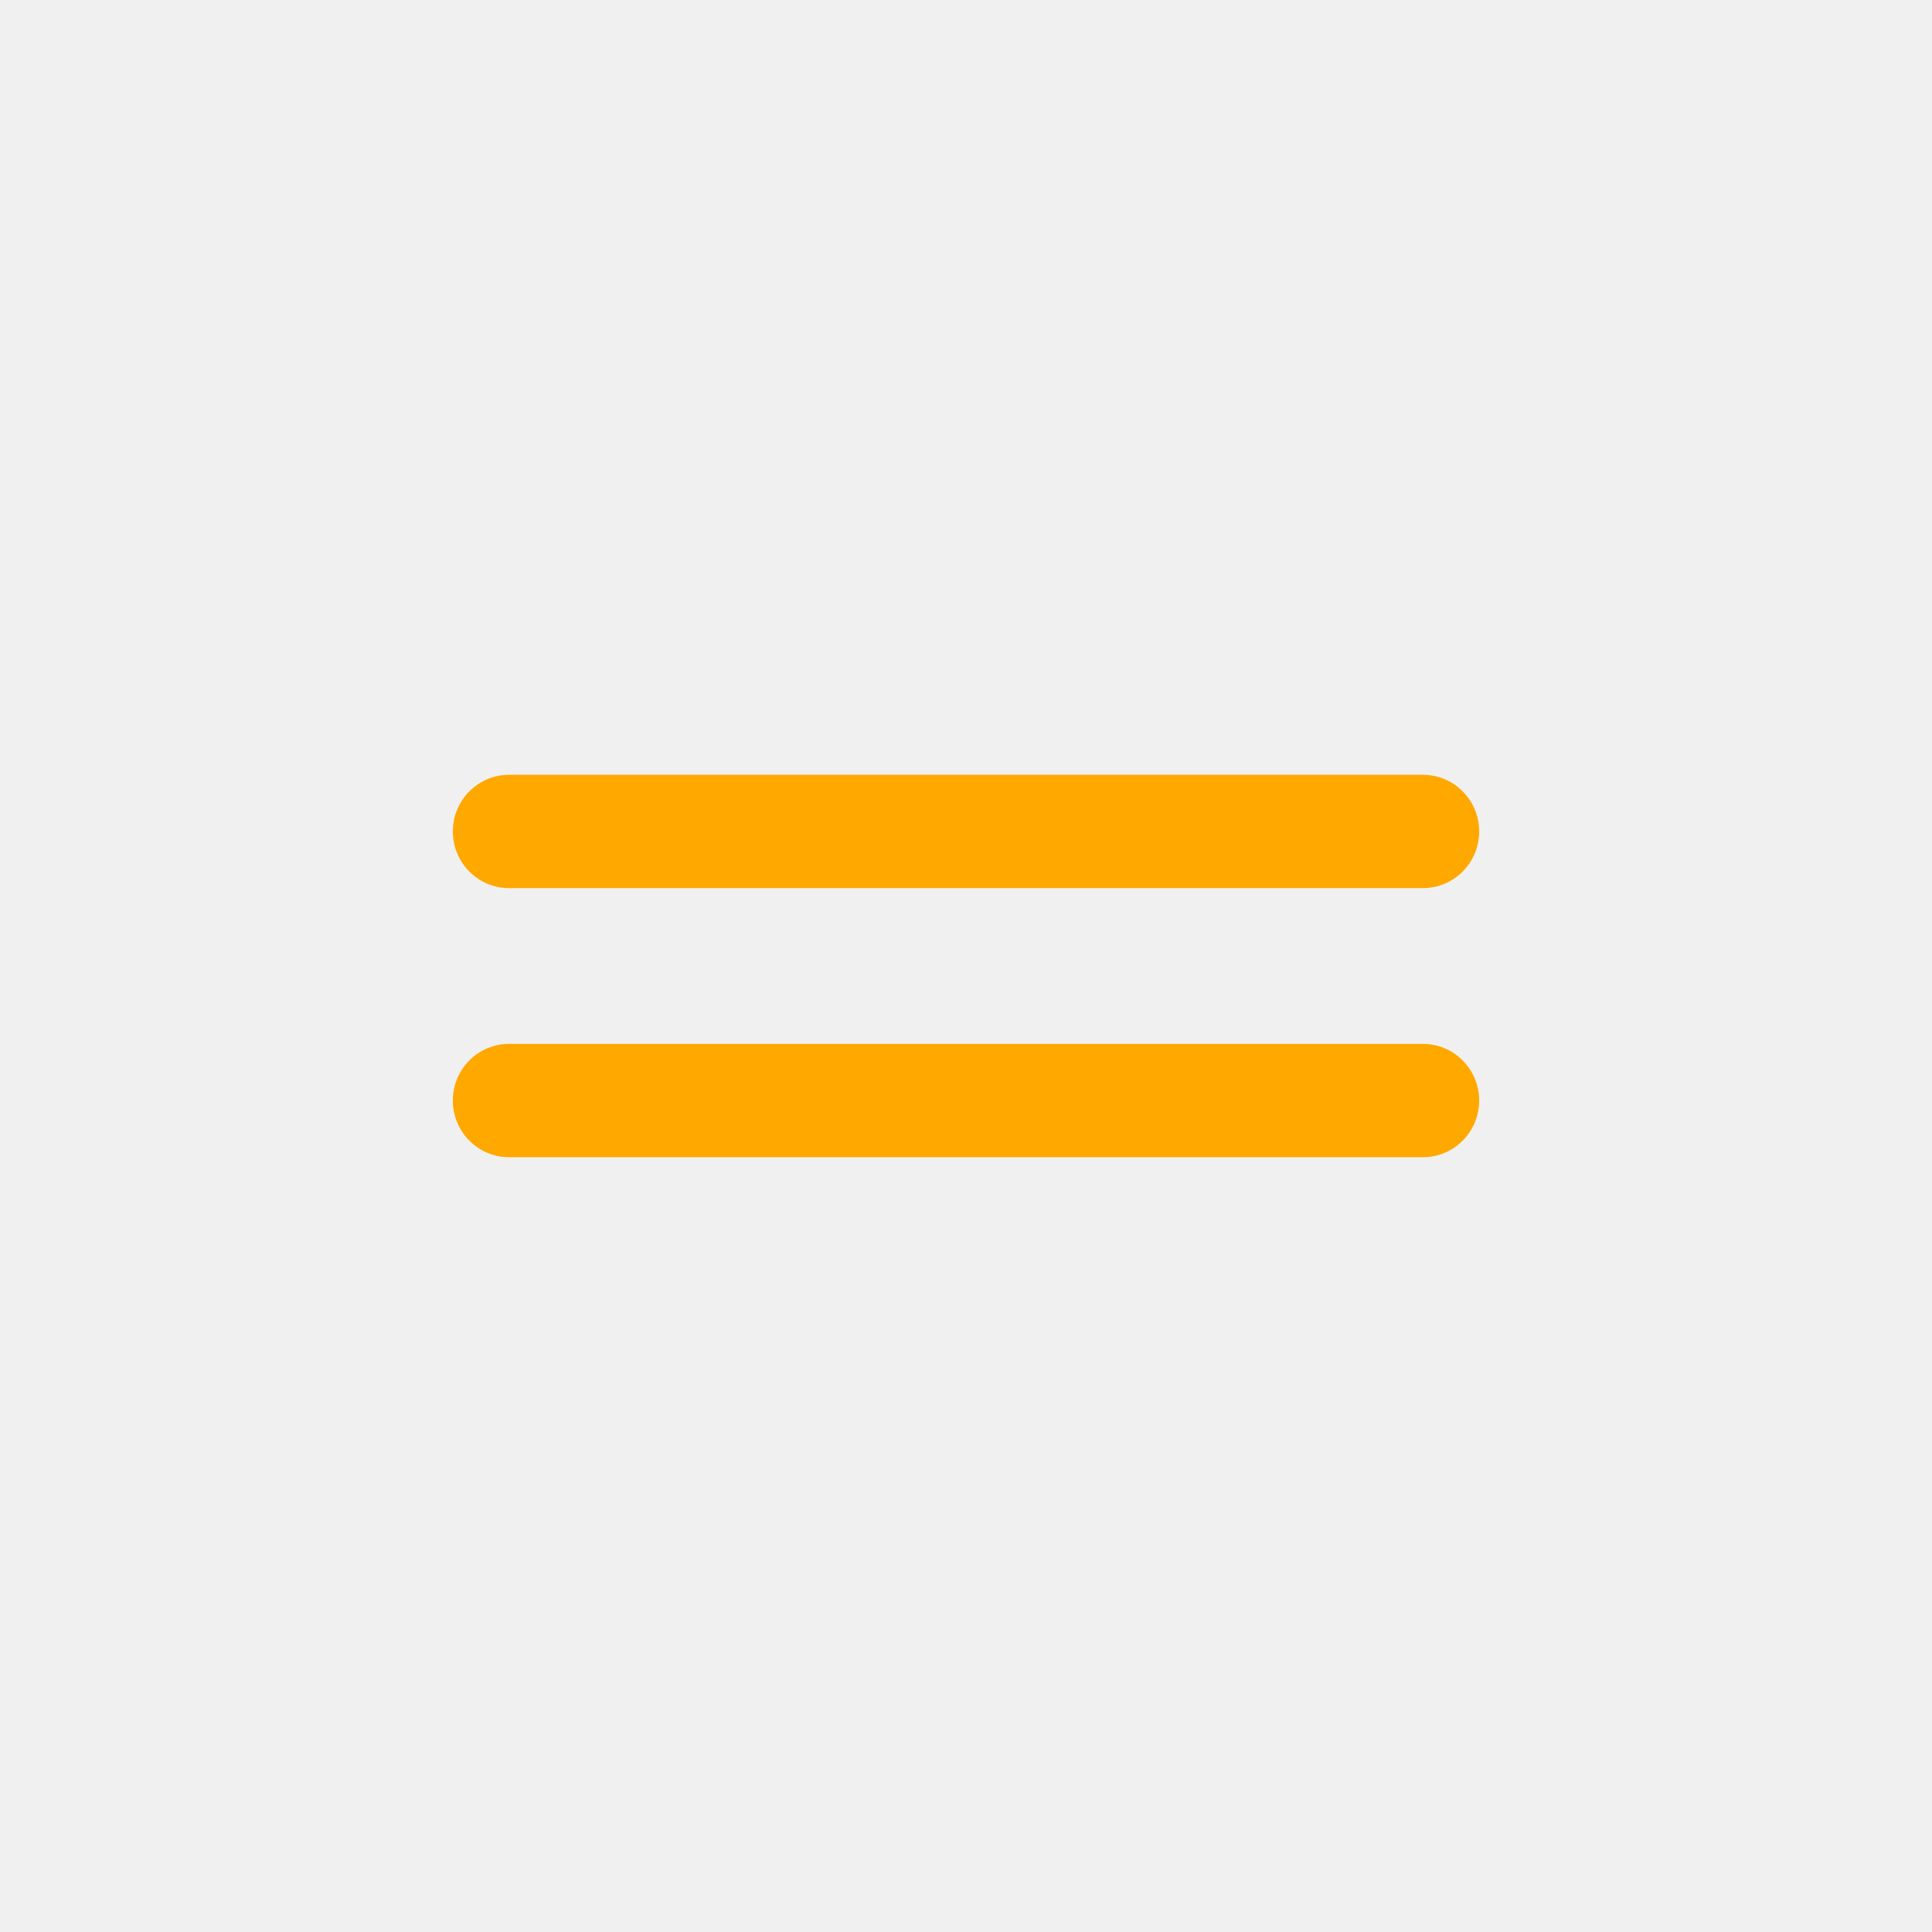
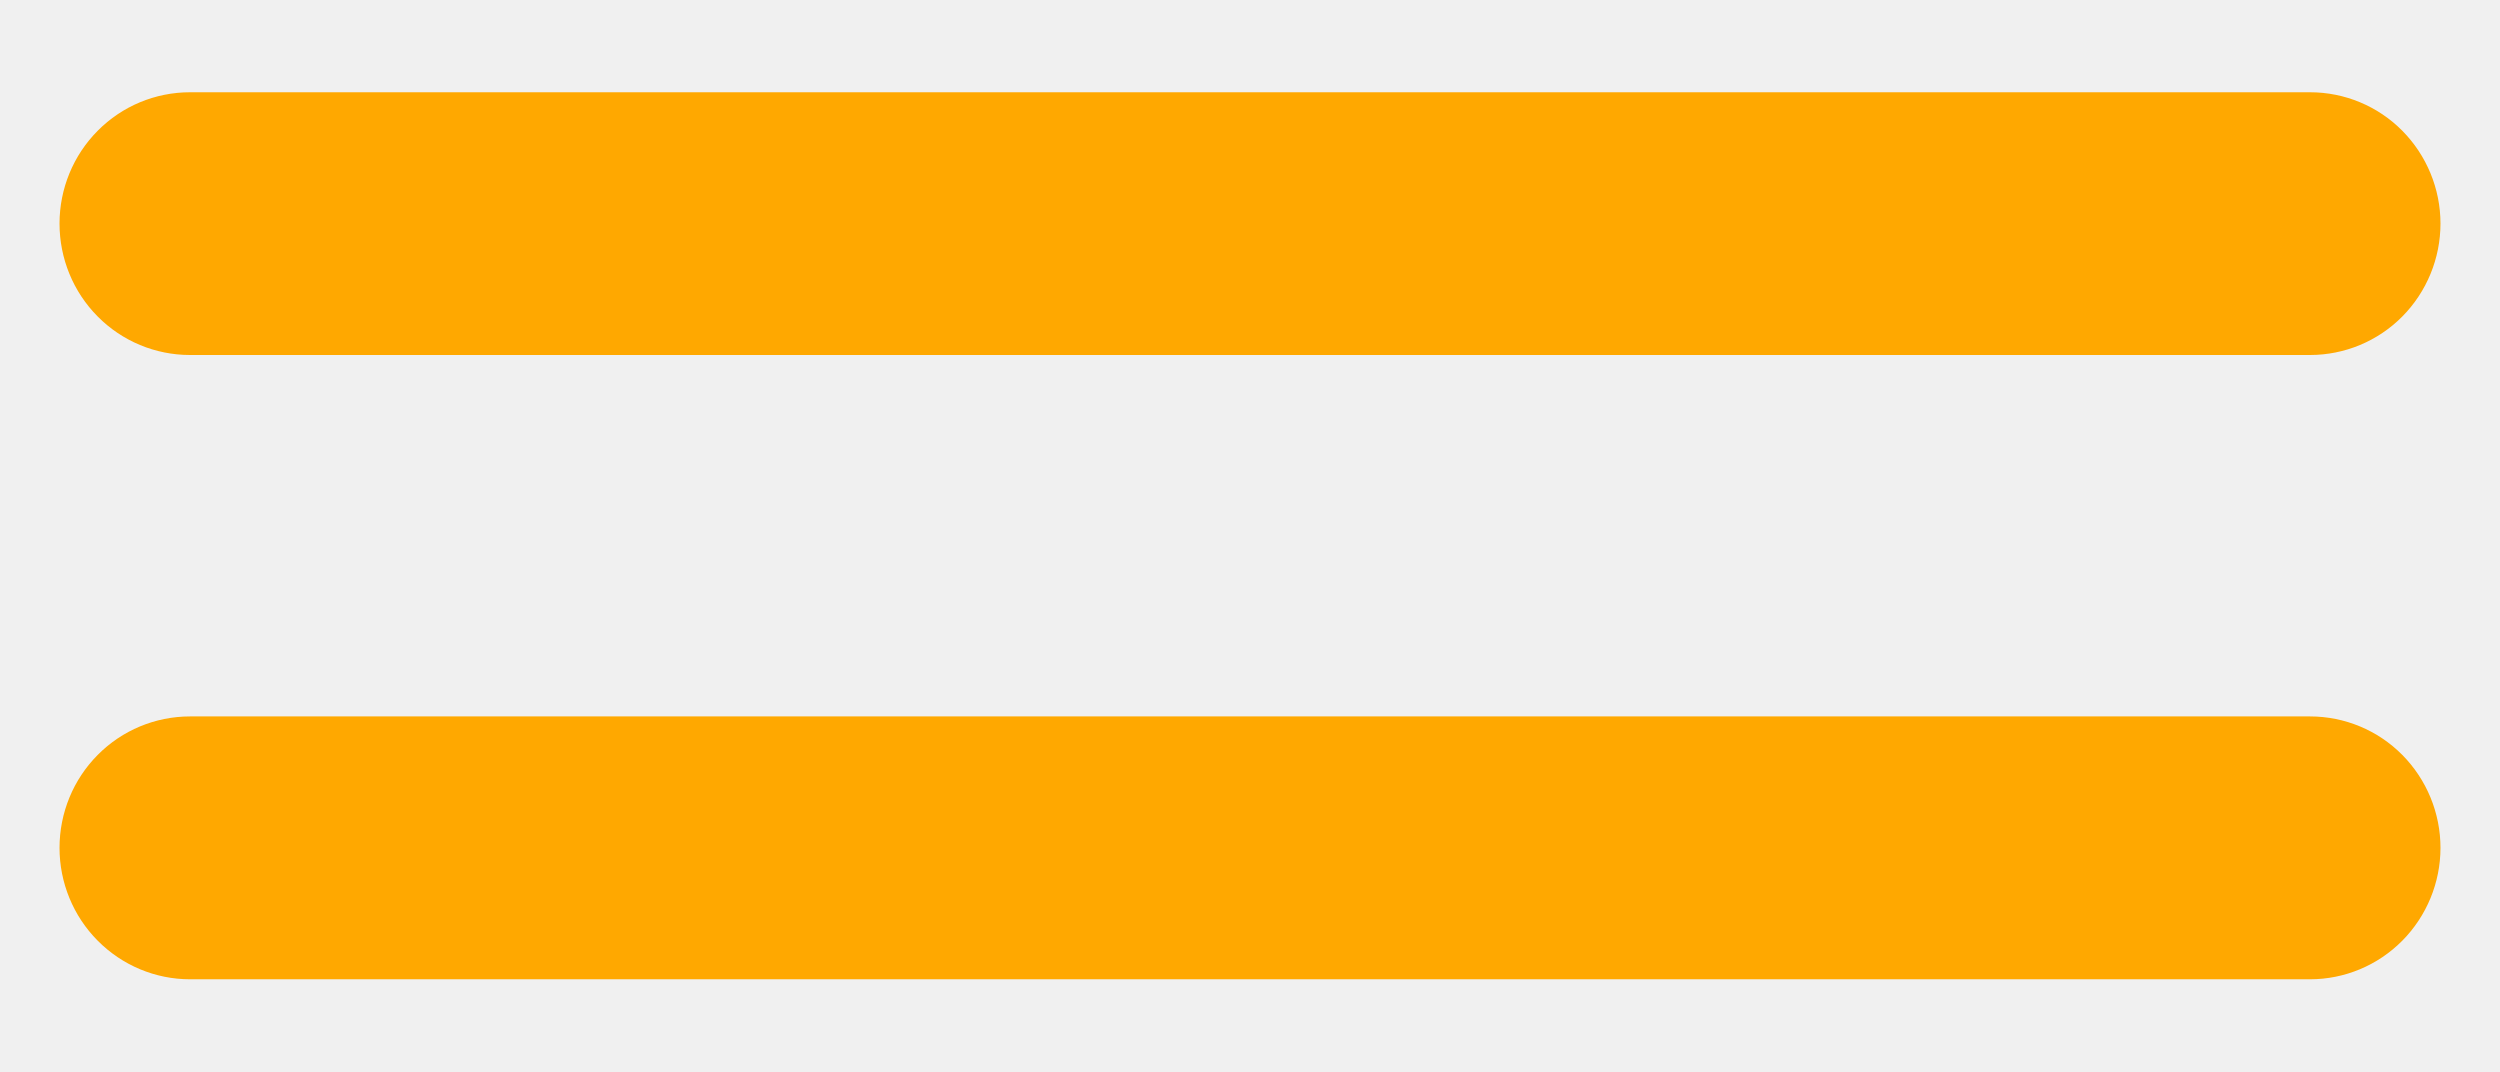
- <svg xmlns="http://www.w3.org/2000/svg" width="32" height="32" viewBox="0 0 32 32" fill="none">
-   <g clip-path="url(#clip0_75609_16182)">
-     <path d="M23.569 19.167L8.432 19.167C8.184 19.167 7.948 19.068 7.773 18.892C7.598 18.716 7.5 18.477 7.5 18.228C7.5 17.98 7.598 17.741 7.773 17.565C7.948 17.389 8.184 17.29 8.432 17.29L23.569 17.29C23.816 17.29 24.052 17.389 24.227 17.565C24.402 17.741 24.5 17.98 24.5 18.228C24.5 18.477 24.402 18.716 24.227 18.892C24.052 19.068 23.816 19.167 23.569 19.167Z" fill="#FFA800" />
-     <path d="M23.569 14.71L8.432 14.71C8.184 14.71 7.948 14.611 7.773 14.435C7.598 14.259 7.5 14.02 7.5 13.771C7.5 13.523 7.598 13.284 7.773 13.108C7.948 12.932 8.184 12.833 8.432 12.833L23.569 12.833C23.816 12.833 24.052 12.932 24.227 13.108C24.402 13.284 24.5 13.523 24.5 13.771C24.5 14.02 24.402 14.259 24.227 14.435C24.052 14.611 23.816 14.71 23.569 14.71Z" fill="#FFA800" />
+ <svg xmlns="http://www.w3.org/2000/svg" width="21" height="9" viewBox="0 0 21 9" fill="none">
+   <g clip-path="url(#clip0_371_3706)">
+     <path d="M19.404 8.226H1.596C1.305 8.226 1.026 8.109 0.821 7.902C0.615 7.695 0.5 7.414 0.5 7.122C0.5 6.829 0.615 6.548 0.821 6.341C1.026 6.134 1.305 6.018 1.596 6.018H19.404C19.695 6.018 19.974 6.134 20.179 6.341C20.384 6.548 20.5 6.829 20.5 7.122C20.5 7.414 20.384 7.695 20.179 7.902C19.974 8.109 19.695 8.226 19.404 8.226Z" fill="#FFA800" />
+     <path d="M19.404 2.982H1.596C1.305 2.982 1.026 2.866 0.821 2.659C0.615 2.452 0.5 2.171 0.5 1.878C0.5 1.586 0.615 1.305 0.821 1.098C1.026 0.891 1.305 0.775 1.596 0.775L19.404 0.775C19.695 0.775 19.974 0.891 20.179 1.098C20.384 1.305 20.5 1.586 20.5 1.878C20.5 2.171 20.384 2.452 20.179 2.659C19.974 2.866 19.695 2.982 19.404 2.982Z" fill="#FFA800" />
  </g>
  <defs>
-     <clipPath id="clip0_75609_16182">
-       <rect width="17" height="6.333" fill="white" transform="translate(7.5 12.8333)" />
+     <clipPath id="clip0_371_3706">
+       <rect width="20" height="7.451" fill="white" transform="translate(0.5 0.774536)" />
    </clipPath>
  </defs>
</svg>
